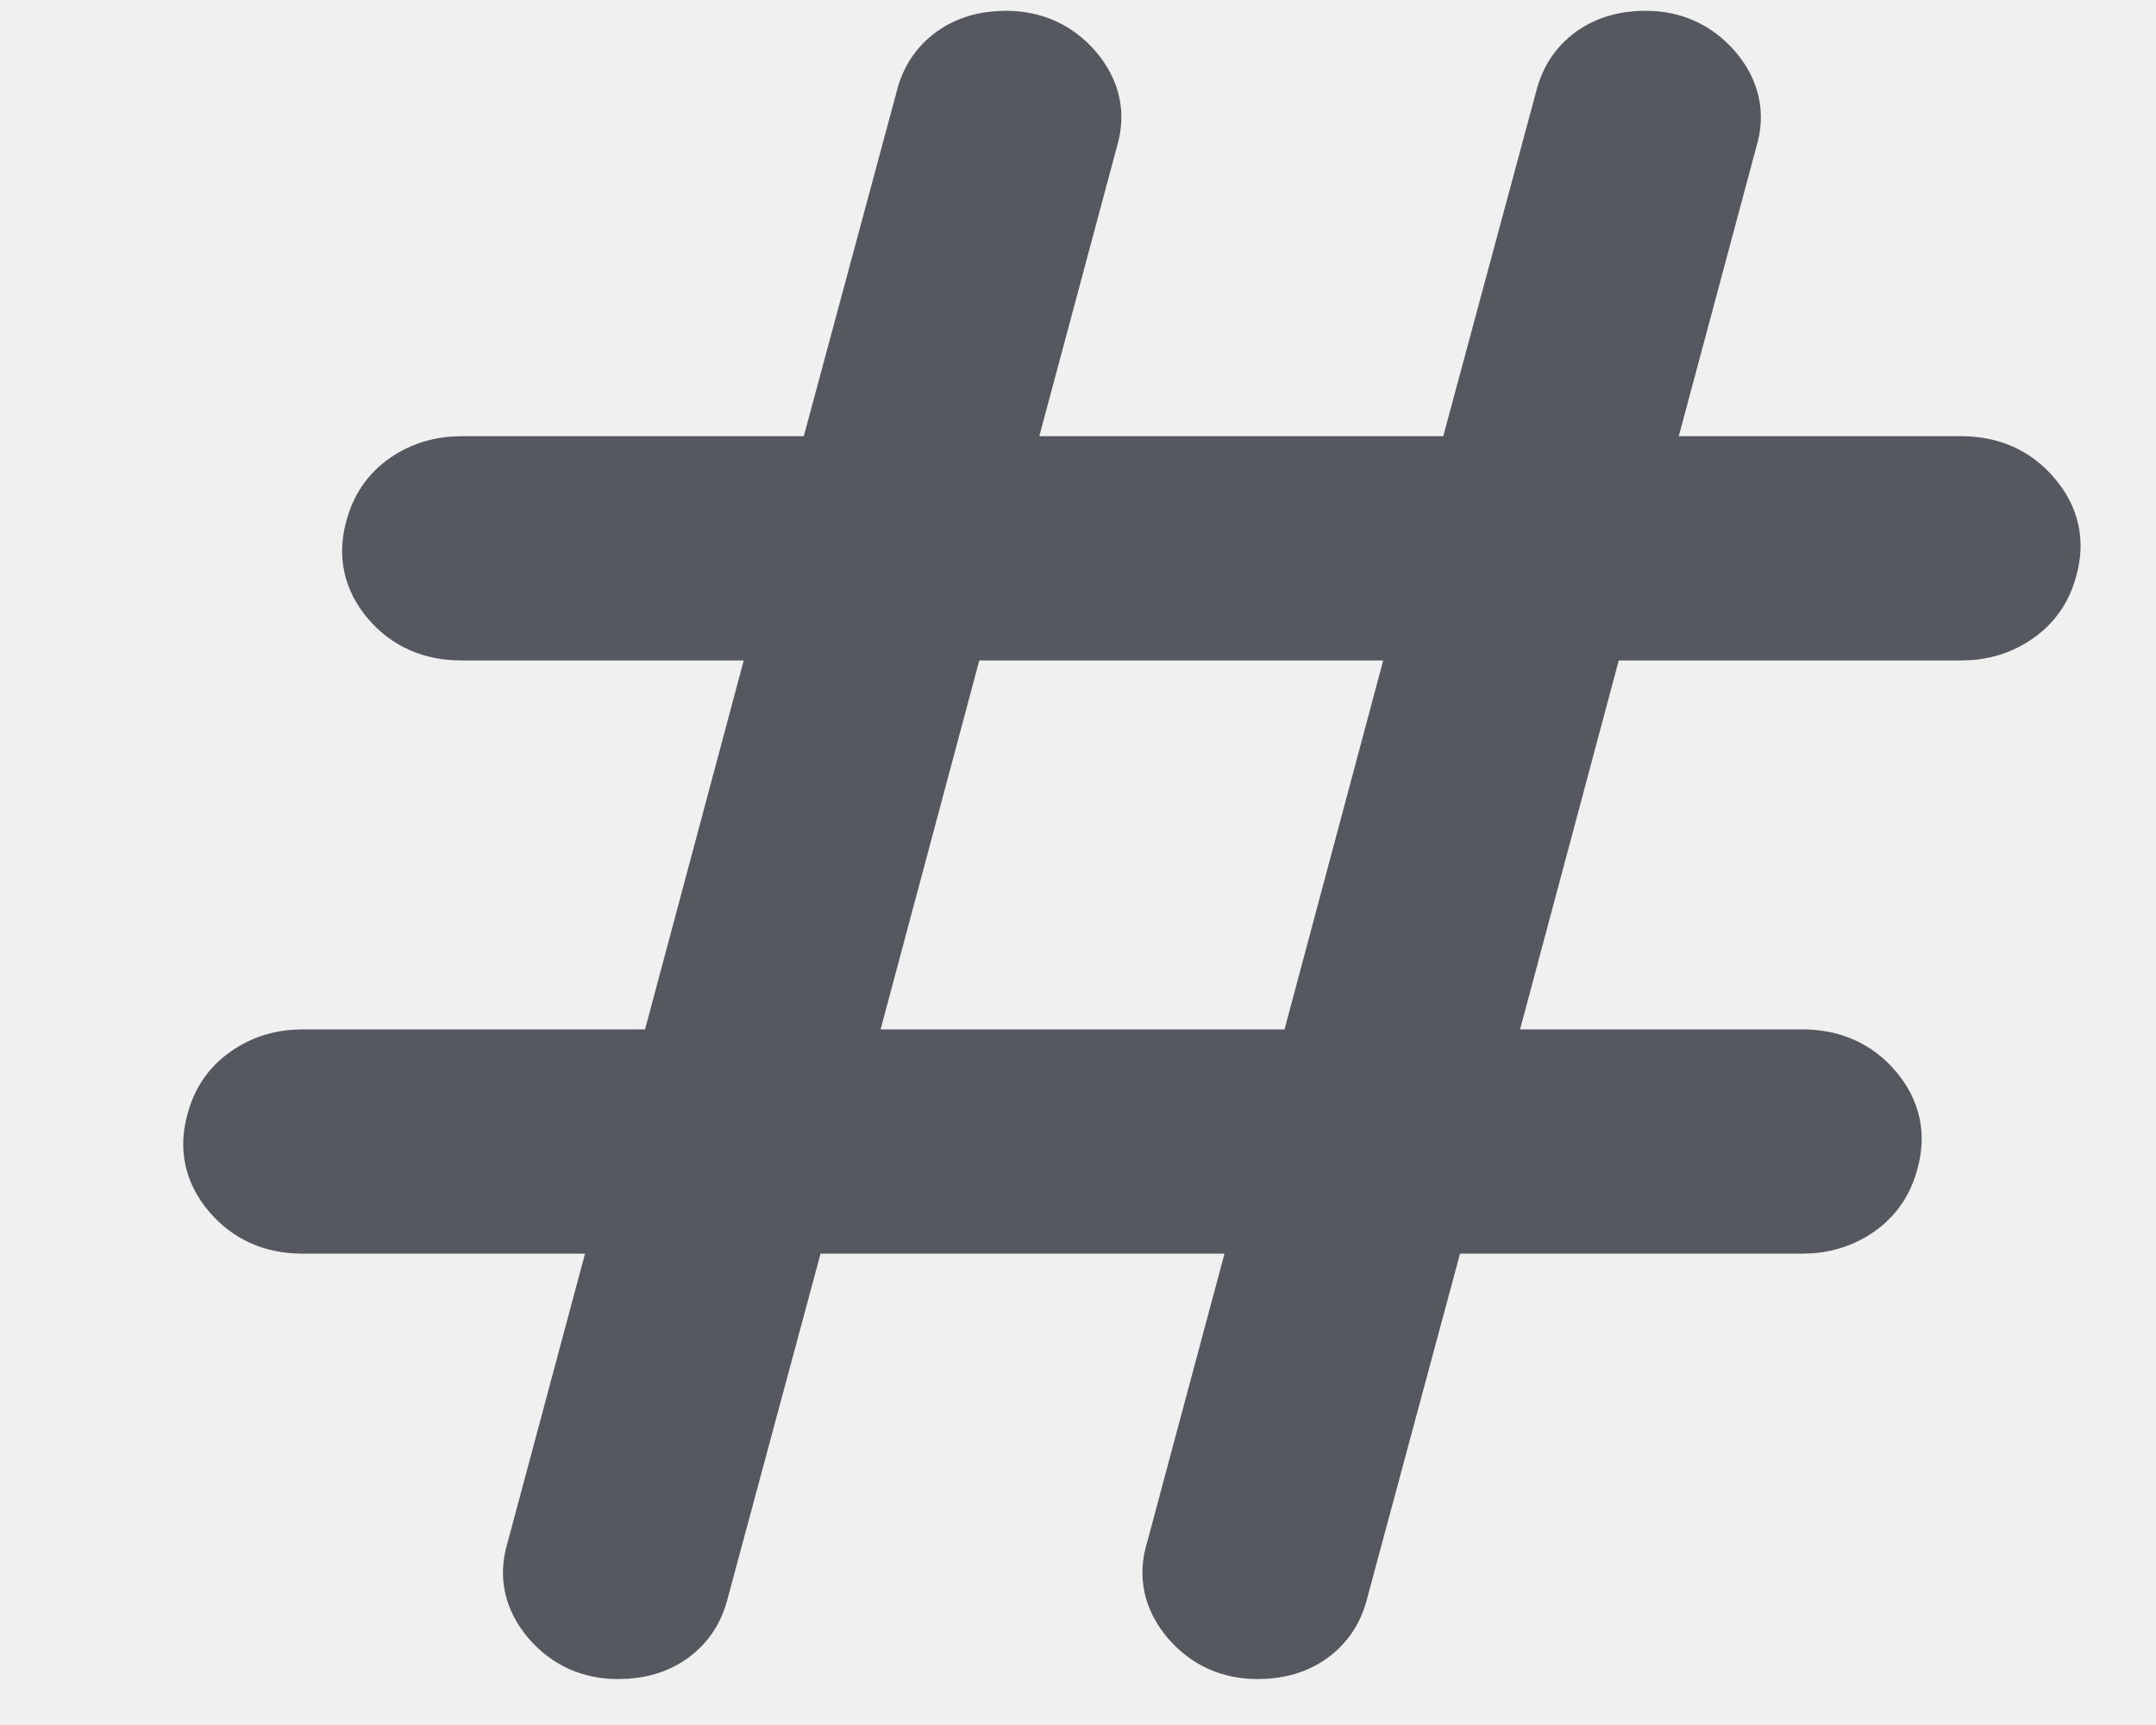
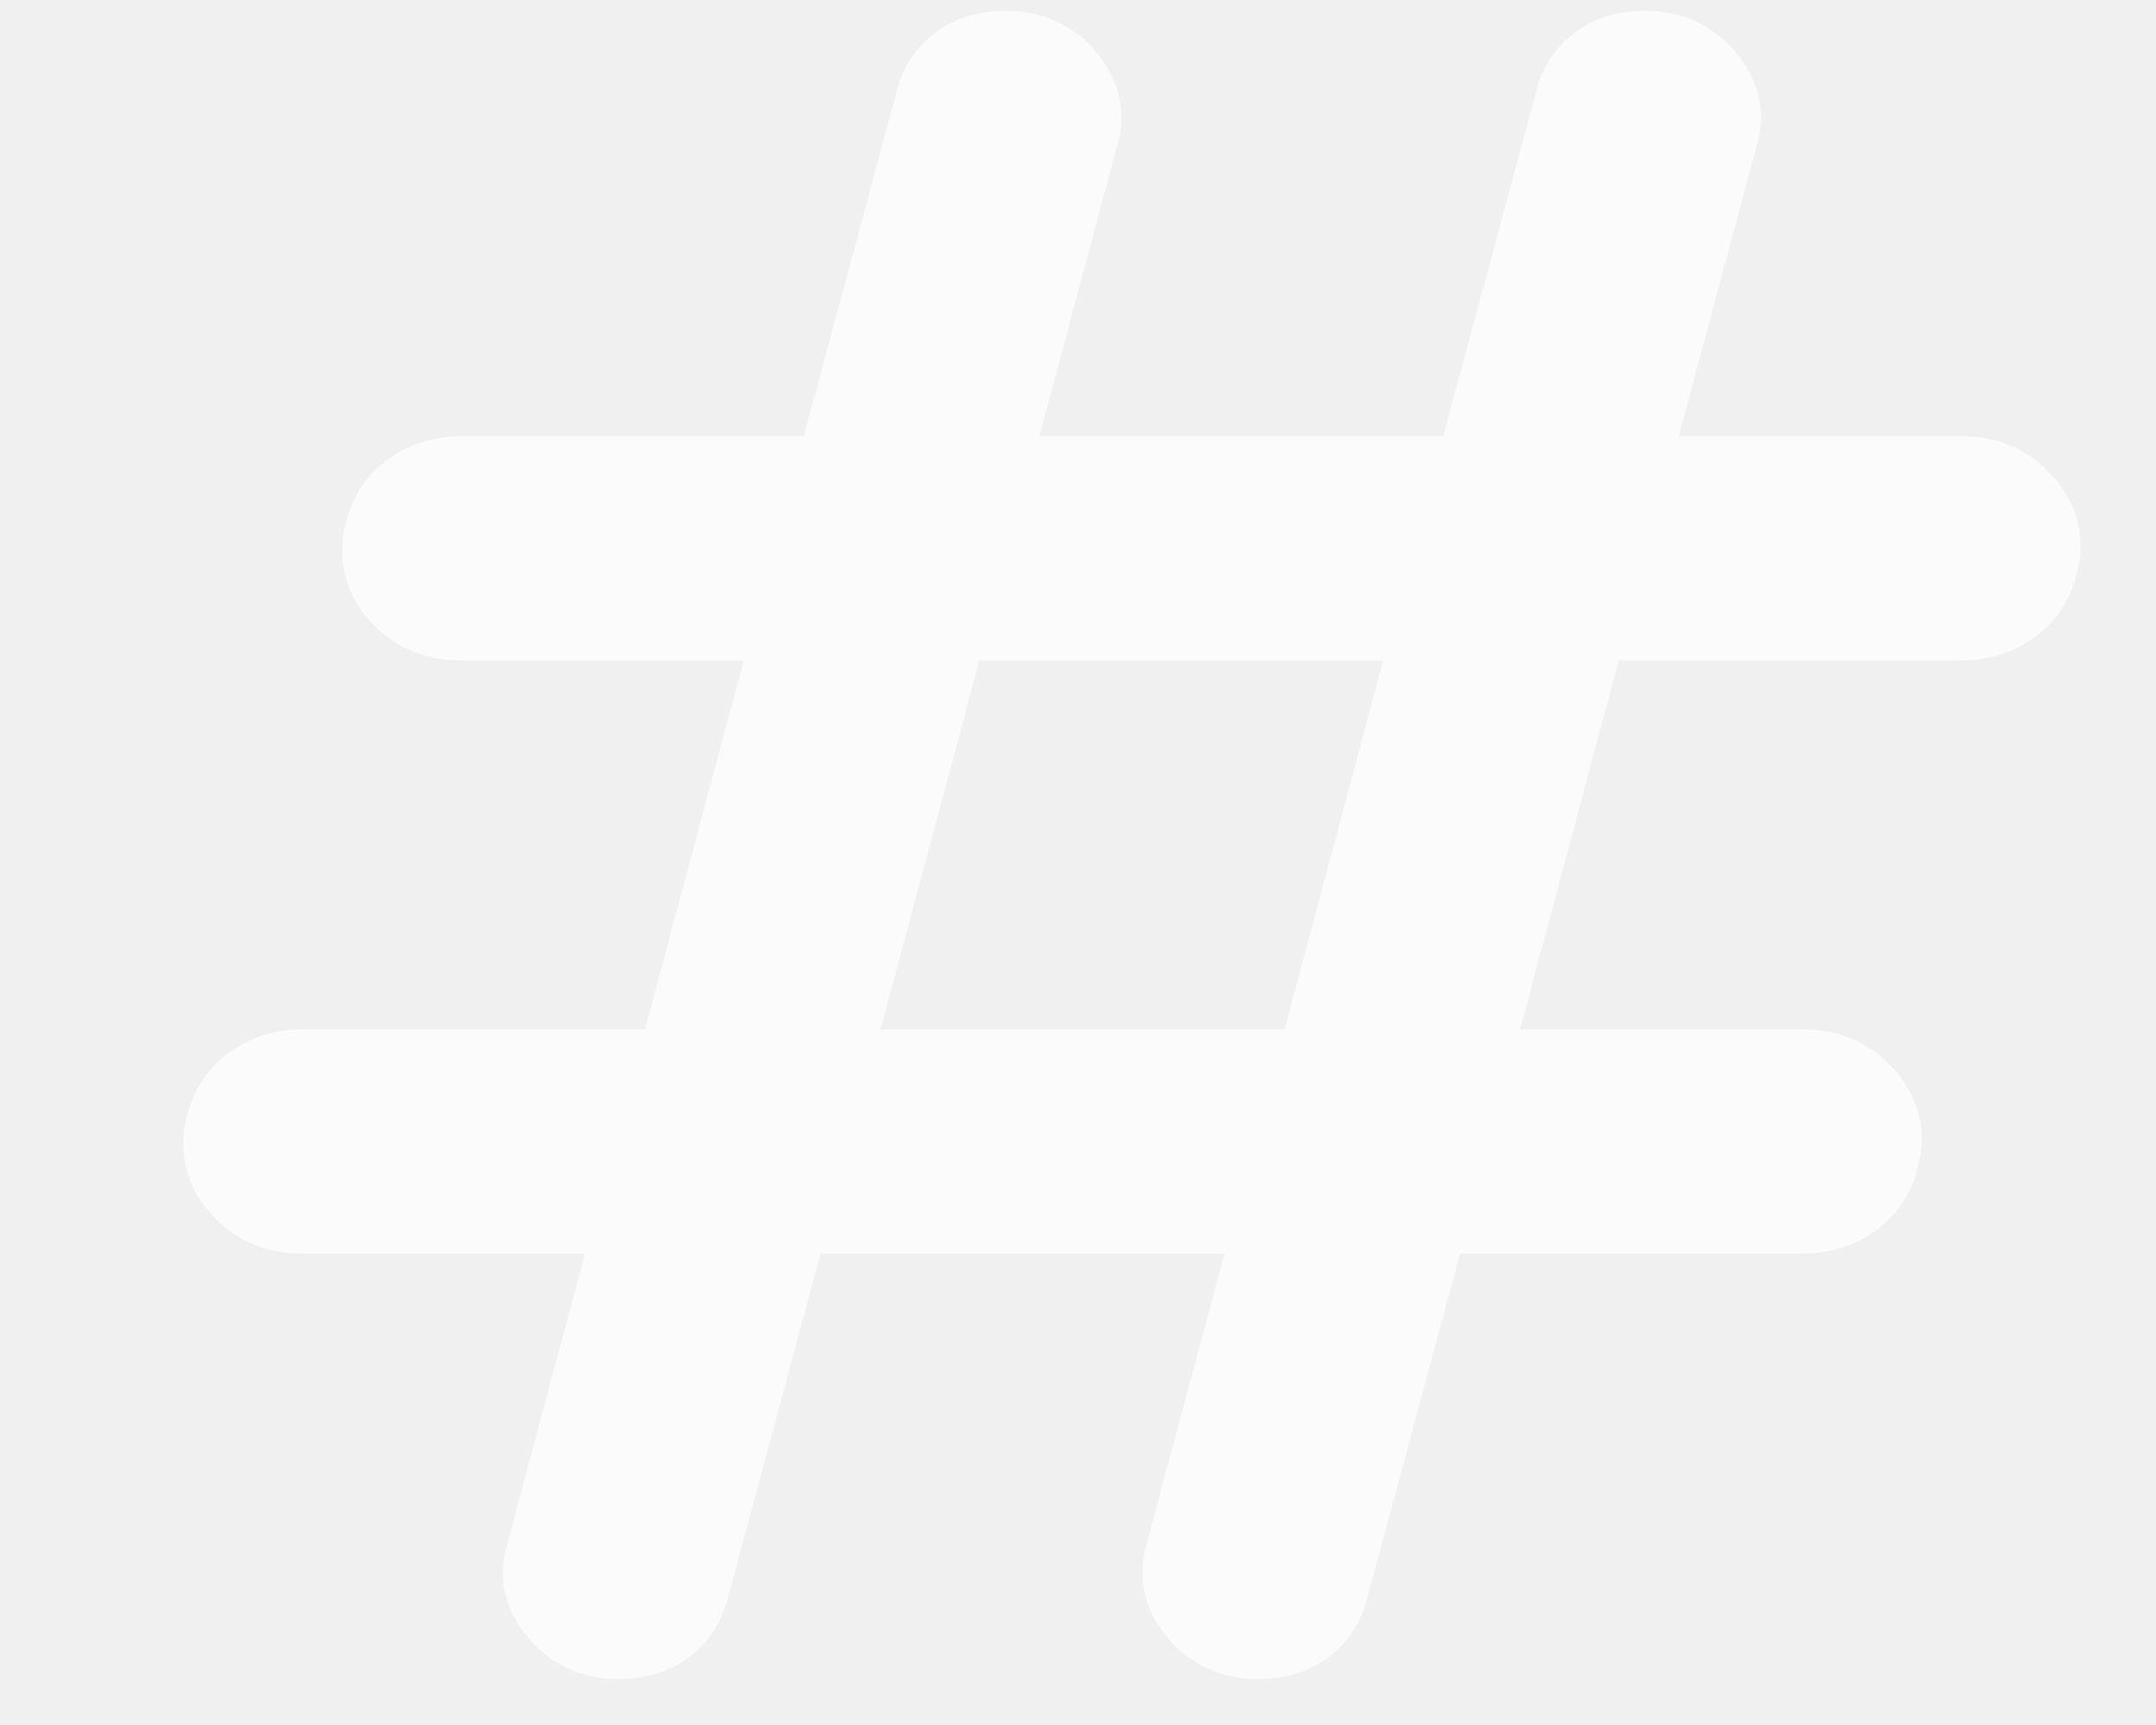
<svg xmlns="http://www.w3.org/2000/svg" width="10" height="8" viewBox="0 0 10 8" fill="none">
-   <path opacity="0.75" d="M3.691 5.664L3.23 7.375C3.21 7.456 3.168 7.52 3.104 7.567C3.039 7.614 2.961 7.637 2.868 7.637C2.745 7.637 2.644 7.592 2.565 7.5C2.487 7.408 2.464 7.307 2.498 7.197L2.909 5.664H1.403C1.271 5.664 1.165 5.617 1.085 5.523C1.004 5.429 0.981 5.322 1.015 5.204C1.038 5.117 1.085 5.049 1.157 4.999C1.228 4.949 1.31 4.924 1.403 4.924H3.107L3.645 2.913H2.14C2.008 2.913 1.901 2.866 1.821 2.772C1.741 2.678 1.718 2.571 1.752 2.453C1.775 2.366 1.822 2.298 1.893 2.248C1.965 2.198 2.047 2.173 2.14 2.173H3.843L4.304 0.463C4.324 0.381 4.366 0.317 4.43 0.27C4.495 0.223 4.573 0.2 4.666 0.2C4.789 0.2 4.89 0.246 4.969 0.337C5.047 0.429 5.07 0.53 5.036 0.64L4.625 2.173H6.809L7.27 0.463C7.29 0.381 7.332 0.317 7.396 0.27C7.461 0.223 7.539 0.2 7.632 0.2C7.755 0.2 7.856 0.246 7.935 0.337C8.013 0.429 8.036 0.53 8.002 0.64L7.591 2.173H9.097C9.229 2.173 9.335 2.22 9.415 2.315C9.496 2.409 9.519 2.515 9.485 2.633C9.462 2.72 9.415 2.788 9.343 2.838C9.272 2.888 9.19 2.913 9.097 2.913H7.393L6.855 4.924H8.36C8.492 4.924 8.599 4.971 8.679 5.066C8.759 5.16 8.782 5.266 8.748 5.384C8.725 5.471 8.678 5.539 8.607 5.589C8.535 5.639 8.453 5.664 8.36 5.664H6.657L6.196 7.375C6.176 7.456 6.134 7.52 6.07 7.567C6.005 7.614 5.927 7.637 5.834 7.637C5.711 7.637 5.61 7.592 5.531 7.5C5.453 7.408 5.43 7.307 5.464 7.197L5.875 5.664H3.691ZM3.889 4.924H6.073L6.611 2.913H4.427L3.889 4.924Z" fill="#23252F" stroke="#23252F" stroke-width="0.3" />
+   <path opacity="0.75" d="M3.691 5.664L3.23 7.375C3.21 7.456 3.168 7.52 3.104 7.567C3.039 7.614 2.961 7.637 2.868 7.637C2.745 7.637 2.644 7.592 2.565 7.5C2.487 7.408 2.464 7.307 2.498 7.197L2.909 5.664H1.403C1.271 5.664 1.165 5.617 1.085 5.523C1.004 5.429 0.981 5.322 1.015 5.204C1.038 5.117 1.085 5.049 1.157 4.999C1.228 4.949 1.31 4.924 1.403 4.924H3.107L3.645 2.913H2.14C2.008 2.913 1.901 2.866 1.821 2.772C1.741 2.678 1.718 2.571 1.752 2.453C1.775 2.366 1.822 2.298 1.893 2.248C1.965 2.198 2.047 2.173 2.14 2.173H3.843L4.304 0.463C4.324 0.381 4.366 0.317 4.43 0.27C4.495 0.223 4.573 0.2 4.666 0.2C4.789 0.2 4.89 0.246 4.969 0.337C5.047 0.429 5.07 0.53 5.036 0.64L4.625 2.173H6.809L7.27 0.463C7.29 0.381 7.332 0.317 7.396 0.27C7.461 0.223 7.539 0.2 7.632 0.2C7.755 0.2 7.856 0.246 7.935 0.337C8.013 0.429 8.036 0.53 8.002 0.64L7.591 2.173H9.097C9.229 2.173 9.335 2.22 9.415 2.315C9.496 2.409 9.519 2.515 9.485 2.633C9.462 2.72 9.415 2.788 9.343 2.838C9.272 2.888 9.19 2.913 9.097 2.913H7.393L6.855 4.924H8.36C8.492 4.924 8.599 4.971 8.679 5.066C8.759 5.16 8.782 5.266 8.748 5.384C8.725 5.471 8.678 5.539 8.607 5.589C8.535 5.639 8.453 5.664 8.36 5.664H6.657L6.196 7.375C6.176 7.456 6.134 7.52 6.07 7.567C6.005 7.614 5.927 7.637 5.834 7.637C5.711 7.637 5.61 7.592 5.531 7.5C5.453 7.408 5.43 7.307 5.464 7.197L5.875 5.664H3.691ZM3.889 4.924H6.073L6.611 2.913H4.427L3.889 4.924Z" fill="#FFFFFF" stroke="#FFFFFF" stroke-width="0.3" />
</svg>
